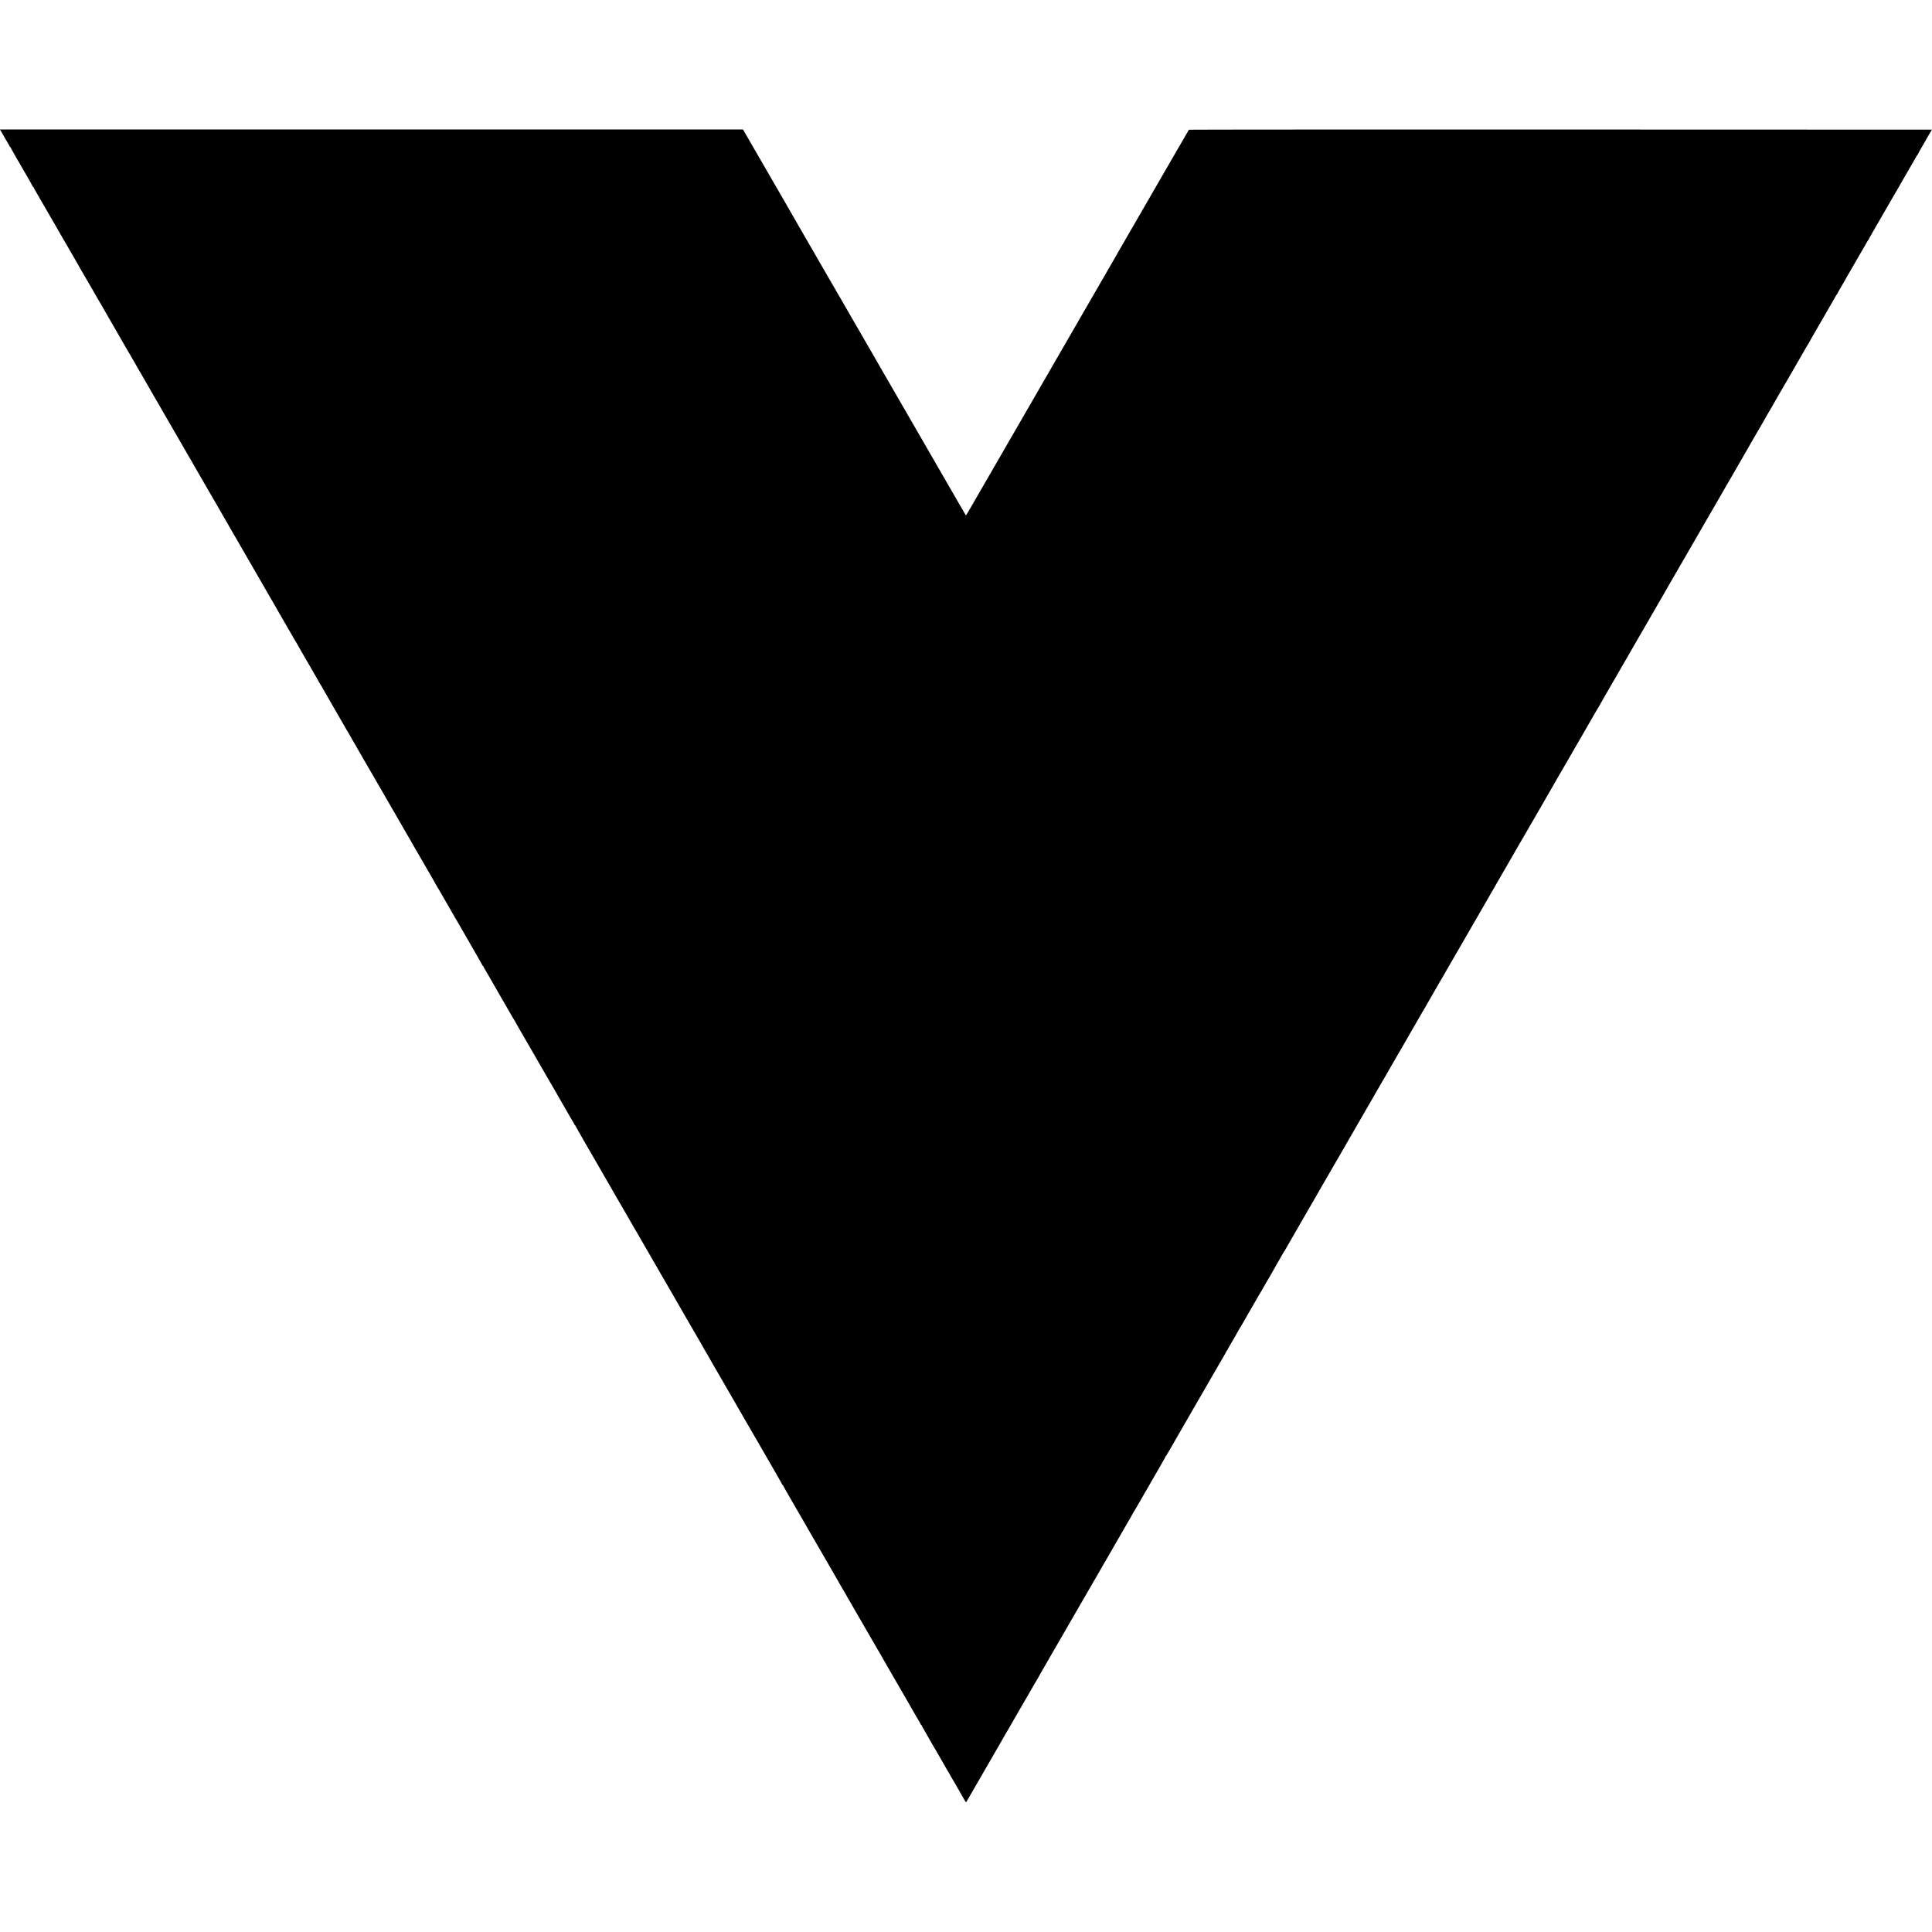
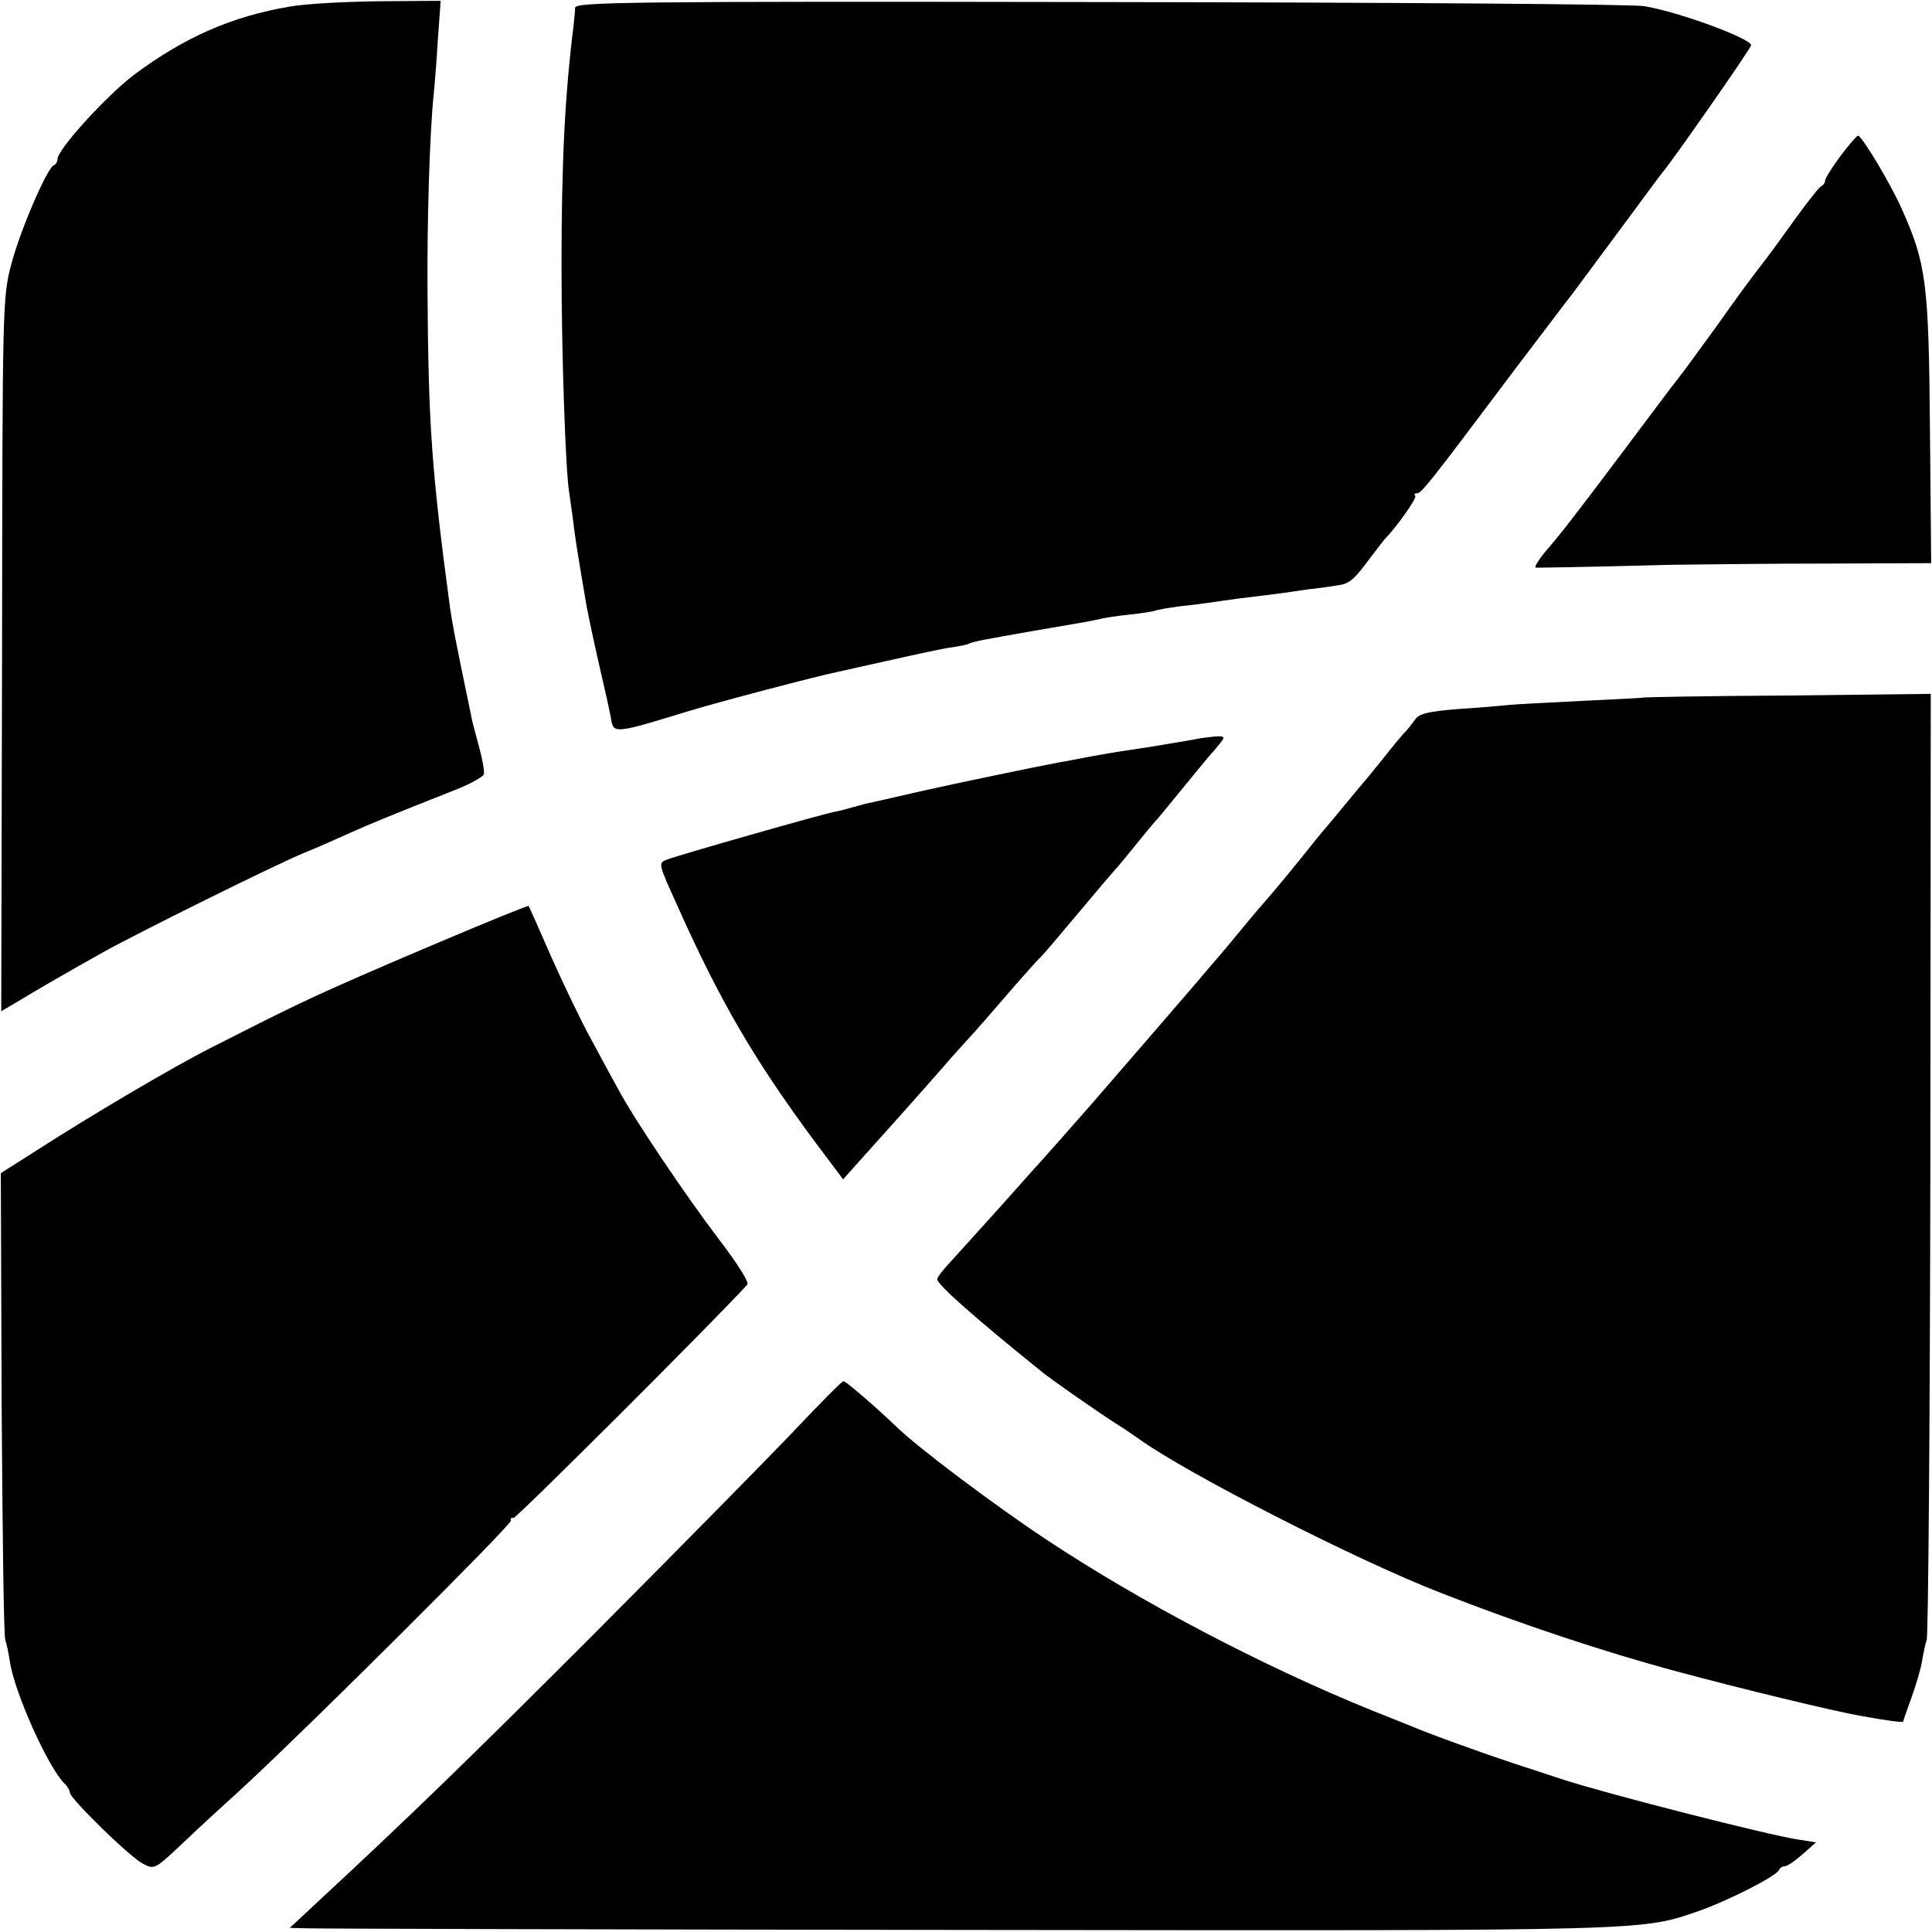
- <svg xmlns="http://www.w3.org/2000/svg" version="1.0" width="16pt" height="16pt" viewBox="0 0 16 16" preserveAspectRatio="xMidYMid meet">
-   <g transform="translate(0,16) scale(0.00032,-0.00032)" fill="#000000" stroke="none">
-     <path d="M18 46618 c45 -75 122 -207 122 -211 0 -2 25 -45 55 -95 30 -50 55 -96 55 -102 0 -5 5 -10 10 -10 6 0 10 -4 10 -9 0 -5 73 -135 161 -288 89 -153 173 -298 187 -323 14 -25 32 -57 41 -72 88 -149 187 -324 189 -335 2 -7 8 -13 13 -13 5 0 9 -4 9 -10 0 -5 46 -89 103 -187 175 -302 490 -846 507 -876 8 -16 20 -36 25 -45 28 -46 290 -498 339 -585 13 -23 74 -129 136 -236 61 -107 123 -215 137 -240 14 -25 29 -50 33 -56 5 -5 23 -37 40 -70 18 -33 38 -67 44 -75 11 -16 21 -33 63 -109 14 -25 29 -50 33 -56 4 -5 21 -35 38 -65 55 -100 261 -455 269 -465 4 -5 14 -21 20 -35 15 -29 41 -75 103 -180 24 -41 52 -88 60 -105 9 -16 57 -100 107 -185 112 -193 362 -626 380 -660 8 -14 23 -38 33 -55 11 -16 23 -37 27 -45 4 -8 26 -46 48 -85 23 -38 53 -90 67 -115 46 -81 64 -113 178 -310 62 -107 121 -210 132 -227 37 -67 56 -99 85 -148 16 -27 32 -57 36 -65 4 -8 15 -27 25 -42 9 -15 53 -89 96 -165 44 -76 177 -307 296 -513 120 -206 268 -463 330 -570 131 -227 117 -203 200 -348 36 -62 73 -125 82 -140 10 -15 21 -34 25 -42 4 -8 20 -37 36 -65 17 -27 38 -65 48 -82 49 -85 64 -111 87 -153 13 -25 28 -49 32 -55 4 -5 78 -134 165 -285 87 -151 166 -288 176 -305 10 -16 26 -43 35 -59 9 -17 125 -217 257 -445 132 -229 253 -441 270 -471 17 -30 45 -79 64 -108 18 -29 33 -54 33 -57 0 -2 20 -37 44 -77 24 -40 123 -212 221 -383 97 -170 190 -330 205 -355 16 -25 39 -65 53 -90 13 -25 81 -144 152 -265 70 -121 137 -238 150 -260 12 -22 37 -65 55 -95 18 -30 43 -73 55 -95 12 -22 48 -85 80 -140 77 -132 163 -280 190 -330 13 -22 71 -123 130 -225 59 -102 116 -199 126 -217 10 -17 29 -50 43 -72 15 -22 26 -43 26 -45 0 -2 27 -50 60 -106 33 -56 60 -103 60 -105 0 -2 55 -98 90 -155 8 -14 182 -316 239 -414 13 -22 45 -79 72 -124 27 -46 49 -86 49 -89 0 -2 14 -24 30 -48 16 -24 30 -46 30 -49 0 -5 74 -135 100 -176 5 -8 24 -42 43 -75 50 -88 58 -101 262 -455 104 -179 199 -345 213 -370 14 -25 28 -49 32 -55 4 -5 17 -26 28 -45 10 -19 62 -109 114 -200 114 -197 133 -230 170 -295 16 -27 33 -57 38 -65 17 -28 96 -165 103 -180 4 -8 16 -28 26 -45 10 -16 77 -131 148 -255 72 -124 181 -313 243 -420 62 -107 121 -209 131 -227 35 -62 323 -560 392 -678 38 -66 83 -145 100 -175 16 -30 33 -59 37 -65 4 -5 17 -27 29 -47 34 -61 56 -100 90 -156 17 -29 31 -55 31 -57 0 -2 17 -32 39 -67 21 -35 134 -229 251 -433 117 -203 235 -407 261 -451 27 -45 49 -85 49 -88 0 -4 8 -19 19 -34 15 -21 200 -341 309 -533 10 -19 33 -58 51 -87 17 -29 31 -54 31 -56 0 -2 25 -44 55 -94 30 -50 55 -95 55 -98 0 -4 6 -15 14 -23 7 -9 27 -41 43 -71 17 -30 170 -297 342 -594 171 -296 311 -542 311 -547 0 -5 5 -9 10 -9 6 0 10 -4 10 -10 0 -5 22 -47 49 -92 27 -46 58 -99 68 -118 24 -43 81 -140 93 -160 5 -8 66 -114 135 -235 69 -121 130 -227 135 -235 12 -21 259 -447 283 -490 10 -19 28 -47 38 -62 11 -14 19 -29 19 -32 0 -3 37 -69 83 -148 99 -170 305 -526 337 -583 13 -22 31 -53 41 -70 11 -16 22 -37 26 -45 7 -14 82 -146 103 -180 14 -24 181 -311 205 -355 13 -22 46 -80 75 -130 29 -49 64 -110 78 -135 14 -25 51 -88 82 -140 31 -52 59 -102 63 -110 4 -8 18 -33 31 -55 205 -353 284 -489 309 -535 17 -30 45 -78 62 -106 18 -28 36 -60 39 -72 4 -12 12 -22 17 -22 5 0 9 -4 9 -10 0 -5 109 -197 241 -427 133 -230 250 -431 259 -448 51 -90 222 -385 280 -485 37 -63 78 -135 92 -160 14 -25 67 -117 118 -205 51 -88 101 -175 111 -193 34 -58 55 -95 149 -257 51 -88 101 -173 110 -190 9 -16 76 -131 147 -255 72 -124 140 -241 151 -260 61 -108 281 -489 355 -615 38 -66 77 -133 87 -150 35 -63 91 -161 100 -175 14 -23 99 -169 128 -220 54 -97 135 -235 142 -245 4 -5 20 -32 35 -60 26 -48 238 -416 276 -480 10 -16 26 -46 37 -65 30 -53 382 -661 403 -695 10 -16 22 -37 26 -45 4 -8 26 -48 50 -88 24 -41 43 -75 43 -77 0 -2 22 -40 50 -85 27 -45 50 -84 50 -86 0 -3 38 -69 83 -147 84 -142 302 -520 340 -587 10 -19 34 -60 52 -90 18 -30 44 -75 57 -100 14 -25 45 -79 70 -120 25 -41 56 -96 70 -121 14 -25 77 -133 138 -240 62 -107 122 -210 132 -229 25 -43 310 -535 337 -581 11 -19 26 -45 34 -59 17 -32 238 -414 266 -460 11 -19 24 -41 28 -49 3 -7 75 -133 160 -278 84 -146 153 -269 153 -274 0 -5 5 -9 10 -9 6 0 10 -4 10 -10 0 -5 82 -150 181 -322 182 -314 201 -346 240 -415 12 -21 80 -139 152 -263 71 -124 141 -245 155 -270 14 -25 28 -49 32 -55 6 -8 145 -248 220 -380 37 -66 209 -362 229 -395 11 -19 24 -42 28 -49 4 -8 67 -118 140 -243 73 -125 133 -230 133 -233 0 -2 15 -28 33 -57 19 -29 47 -78 64 -108 17 -30 53 -93 79 -139 53 -90 82 -141 157 -272 82 -142 115 -199 381 -659 142 -245 268 -463 281 -485 12 -22 71 -125 132 -230 60 -104 172 -298 248 -430 76 -132 146 -253 156 -270 11 -16 22 -36 26 -44 3 -8 30 -54 60 -103 29 -49 53 -91 53 -93 0 -3 18 -34 40 -70 22 -36 40 -67 40 -69 0 -2 37 -66 81 -142 45 -77 98 -168 119 -204 20 -36 47 -81 58 -100 12 -19 27 -47 33 -62 6 -16 15 -28 20 -28 5 0 9 -4 9 -9 0 -6 63 -118 140 -251 77 -133 140 -243 140 -245 0 -2 18 -33 41 -70 22 -37 49 -83 60 -101 10 -19 29 -51 40 -71 25 -45 109 -189 126 -218 7 -11 17 -29 22 -40 6 -11 22 -38 35 -60 14 -22 37 -62 52 -90 14 -27 35 -62 45 -77 11 -14 19 -29 19 -32 0 -3 18 -35 40 -71 22 -36 40 -67 40 -69 0 -2 19 -35 42 -72 23 -38 55 -94 72 -124 26 -47 139 -244 171 -298 6 -9 21 -36 34 -60 28 -48 37 -51 51 -19 6 12 19 36 29 52 10 17 27 46 38 65 11 19 104 181 208 360 103 179 199 345 213 370 14 25 42 74 64 109 21 34 38 65 38 67 0 2 18 33 40 69 22 36 40 67 40 69 0 3 177 310 199 346 16 26 136 234 140 244 2 5 25 44 52 88 27 44 49 81 49 84 0 2 18 34 40 70 22 36 40 67 40 69 0 2 20 36 43 77 35 58 169 289 297 513 9 17 50 86 90 155 40 69 86 150 103 180 16 30 35 62 41 70 6 8 16 24 22 35 35 64 72 129 167 293 59 100 116 199 127 220 11 20 30 53 41 72 43 72 1070 1850 1121 1940 14 25 65 113 113 195 48 83 96 166 107 185 10 19 28 50 38 68 11 18 73 124 137 235 64 111 175 303 246 427 71 124 173 299 225 390 52 91 116 202 143 248 27 45 49 85 49 89 0 4 6 14 14 22 7 9 28 43 46 76 26 47 251 436 378 655 11 19 29 51 40 70 11 19 101 176 201 348 99 172 181 317 181 323 0 5 5 9 10 9 6 0 10 5 10 11 0 6 8 23 18 37 11 15 32 52 49 82 16 30 130 228 253 440 122 212 234 405 248 430 13 25 39 70 57 100 39 65 69 117 130 225 25 44 50 87 55 95 12 19 78 134 220 380 61 107 129 224 150 260 161 277 222 382 246 425 15 28 47 83 71 123 24 41 43 78 43 83 0 5 4 9 8 9 4 0 13 12 19 28 7 15 23 45 36 67 66 110 277 478 277 483 0 3 6 13 14 21 7 9 27 41 43 71 17 30 45 80 63 110 34 57 375 649 394 685 6 11 16 27 22 35 6 8 26 42 44 75 18 33 41 74 51 90 10 17 24 41 32 55 54 97 72 128 88 152 11 14 19 28 19 30 0 3 79 141 175 308 96 167 175 305 175 308 0 3 6 13 14 21 7 9 26 39 41 66 33 60 276 483 338 587 24 40 46 80 50 88 4 8 13 24 20 35 14 23 95 163 125 215 11 19 52 91 92 160 40 69 80 139 90 155 9 17 103 179 207 360 105 182 200 346 211 365 103 181 463 802 489 845 7 11 15 27 19 35 4 8 29 51 55 95 64 110 828 1433 848 1470 9 17 24 41 33 55 9 14 29 48 45 77 15 28 52 93 82 145 30 51 62 107 71 123 17 30 231 398 400 690 51 88 103 179 115 202 12 23 26 48 32 55 6 7 24 38 40 68 17 30 61 107 98 170 37 63 84 144 103 180 19 36 41 72 48 81 8 8 14 18 14 21 0 4 27 51 59 106 32 55 72 124 89 154 16 29 71 125 122 213 51 88 104 180 118 205 13 25 28 50 32 55 4 6 17 26 28 45 11 19 45 80 77 135 31 55 66 116 77 135 11 19 88 152 171 295 401 694 620 1072 650 1125 11 19 87 152 170 295 83 143 158 273 166 288 9 16 21 36 26 45 6 9 31 52 55 96 25 43 54 94 66 115 11 20 95 164 186 321 91 157 173 299 182 315 9 17 26 46 37 65 12 19 66 114 121 210 56 96 108 186 117 200 8 14 24 40 34 59 24 45 383 664 412 713 5 9 17 29 26 45 15 28 120 210 241 419 36 61 68 117 72 125 4 8 12 23 19 34 35 57 245 420 262 453 11 20 35 61 53 90 17 29 32 54 32 56 0 3 28 51 62 108 33 57 70 119 80 138 10 19 23 42 28 50 5 8 32 53 59 100 27 47 149 258 271 470 122 212 234 405 248 430 30 53 62 108 80 135 6 11 15 27 19 35 4 8 85 150 181 315 96 165 187 323 202 350 31 56 116 202 130 225 5 8 25 42 43 75 19 33 92 159 162 280 149 257 157 271 202 350 19 33 38 67 43 75 9 14 228 392 275 475 12 22 55 96 95 165 40 69 80 139 90 155 24 42 202 350 221 383 9 15 27 47 41 72 14 25 75 131 136 236 61 106 121 210 134 232 99 172 271 470 279 482 5 8 23 40 40 70 18 30 81 141 142 245 60 105 121 210 135 235 14 25 71 124 127 220 56 96 143 247 194 335 51 88 96 167 102 175 14 24 180 311 204 355 23 43 340 590 356 615 5 8 50 87 101 175 171 301 517 898 582 1008 25 43 46 81 46 83 0 2 12 23 27 47 14 23 40 67 56 97 16 30 35 62 42 70 7 8 15 22 18 30 4 8 20 38 37 65 16 28 33 57 37 65 6 12 111 196 143 250 5 8 55 95 112 193 57 98 113 195 126 215 12 20 27 46 32 57 6 11 14 27 20 35 5 8 76 130 156 270 80 140 165 287 187 325 23 39 52 90 66 115 13 25 30 52 37 61 8 8 14 18 14 21 0 4 41 77 92 165 50 87 175 302 276 478 101 176 208 360 236 408 28 49 67 117 86 152 19 35 41 70 48 77 6 6 12 15 12 19 0 7 124 224 167 291 12 21 23 40 23 42 0 2 21 40 46 83 26 43 55 92 64 109 54 95 327 568 354 614 19 30 45 75 59 100 71 128 82 145 89 148 4 2 8 8 8 13 0 5 42 82 94 172 311 538 496 858 518 897 14 25 40 70 58 100 18 30 42 71 53 90 10 19 79 139 152 265 73 127 142 246 153 265 10 19 43 76 72 125 29 50 63 108 75 130 65 116 80 140 87 143 4 2 8 8 8 12 0 8 114 212 140 250 6 8 14 24 20 35 5 11 54 97 108 190 l100 170 -9611 3 c-5286 1 -9614 -1 -9618 -5 -5 -6 -419 -719 -619 -1068 -89 -155 -267 -463 -323 -560 -38 -66 -81 -140 -95 -165 -31 -56 -263 -457 -526 -910 -110 -190 -224 -388 -254 -440 -29 -52 -61 -109 -71 -125 -23 -39 -243 -420 -268 -465 -11 -19 -204 -352 -428 -740 -224 -388 -477 -826 -563 -975 -85 -148 -185 -322 -222 -385 -37 -63 -120 -207 -185 -320 -65 -113 -177 -306 -248 -430 -72 -124 -172 -297 -222 -385 -51 -88 -142 -245 -202 -350 -131 -226 -247 -427 -408 -705 -65 -113 -249 -432 -410 -710 -160 -278 -388 -673 -506 -877 -118 -205 -216 -373 -219 -373 -3 0 -52 82 -109 183 -58 100 -144 250 -192 332 -95 164 -402 696 -647 1120 -85 149 -228 396 -317 550 -212 365 -982 1700 -1008 1745 -10 19 -43 76 -72 125 -29 50 -64 110 -77 135 -14 25 -63 110 -110 190 -47 80 -96 165 -110 190 -14 25 -99 171 -188 325 -89 154 -174 300 -188 325 -13 25 -64 113 -112 195 -48 83 -140 242 -205 355 -65 113 -183 317 -263 454 -79 137 -152 264 -163 282 -50 89 -335 583 -354 614 -12 19 -34 58 -50 85 -15 28 -129 226 -253 440 -124 215 -235 408 -247 430 -12 22 -69 121 -127 220 -58 99 -226 389 -373 645 -148 256 -324 561 -392 678 -67 117 -134 232 -147 255 -13 23 -33 59 -46 80 l-22 37 -9615 0 -9615 0 20 -32z" />
+ <svg xmlns="http://www.w3.org/2000/svg" version="1.0" width="470pt" height="470pt" viewBox="0 0 470 470" preserveAspectRatio="xMidYMid meet">
+   <g transform="translate(0,470) scale(0.1,-0.1)" fill="#000000" stroke="none">
+     <path d="M705 4684 c-142 -24 -257 -75 -379 -166 -66 -50 -186 -181 -186 -205 0 -6 -4 -13 -9 -15 -16 -6 -81 -156 -103 -239 -22 -83 -22 -92 -23 -952 l-2 -867 36 21 c42 26 134 79 211 122 84 47 417 212 487 241 35 14 86 37 115 50 49 22 95 41 262 107 32 13 60 29 63 35 2 6 -3 36 -11 65 -8 30 -18 65 -20 79 -42 201 -45 221 -51 260 -45 335 -53 446 -55 775 -1 170 5 377 15 475 2 19 7 78 10 131 l7 97 -148 -1 c-82 -1 -180 -6 -219 -13z" />
+     <path d="M1399 4681 c0 -9 -2 -29 -4 -46 -21 -169 -29 -332 -29 -580 0 -218 10 -507 19 -555 2 -14 6 -43 9 -65 4 -35 9 -69 33 -210 3 -16 16 -79 30 -140 14 -60 28 -122 30 -137 6 -33 12 -32 188 22 68 21 315 86 365 96 14 3 72 16 130 29 58 13 122 27 144 30 21 3 41 7 45 10 4 2 21 6 37 9 35 7 197 35 239 42 17 3 37 7 45 9 8 2 39 7 69 10 30 3 57 8 60 9 3 2 31 7 61 11 30 3 66 8 80 10 30 5 94 13 153 20 23 3 58 8 77 11 19 2 50 6 67 9 36 4 44 11 88 70 17 22 32 42 35 45 27 27 78 99 73 104 -4 3 -2 6 4 6 11 0 27 20 241 305 67 88 128 169 137 180 8 11 60 81 115 155 55 74 103 140 108 145 27 33 212 298 212 305 0 16 -175 81 -260 95 -25 5 -620 9 -1322 10 -1163 2 -1278 0 -1279 -14z" />
+     <path d="M4477 4320 c-20 -27 -37 -54 -37 -59 0 -5 -4 -11 -8 -13 -5 -1 -33 -37 -63 -78 -59 -82 -59 -82 -92 -125 -13 -16 -59 -79 -102 -140 -44 -60 -85 -117 -92 -125 -7 -8 -66 -87 -132 -175 -133 -177 -153 -202 -195 -251 -15 -19 -24 -34 -20 -35 9 0 104 1 329 7 72 1 243 3 382 3 l251 1 -3 328 c-3 357 -9 401 -70 537 -28 62 -96 175 -105 175 -3 0 -22 -22 -43 -50z" />
+     <path d="M3997 3003 c-1 -1 -67 -4 -147 -8 -80 -4 -161 -8 -180 -10 -19 -2 -75 -7 -125 -10 -71 -6 -92 -11 -102 -25 -8 -11 -19 -25 -26 -32 -7 -7 -30 -35 -52 -63 -22 -27 -42 -52 -45 -55 -3 -3 -25 -30 -50 -60 -25 -30 -47 -57 -50 -60 -3 -3 -32 -39 -65 -80 -33 -41 -67 -81 -75 -90 -8 -9 -33 -38 -55 -65 -22 -27 -58 -70 -80 -95 -22 -26 -51 -60 -65 -76 -37 -43 -106 -123 -223 -258 -27 -31 -130 -148 -142 -160 -5 -6 -46 -52 -90 -101 -44 -49 -95 -105 -112 -124 -18 -19 -33 -38 -33 -43 0 -13 93 -95 253 -224 23 -19 129 -93 180 -126 23 -14 48 -32 57 -38 116 -84 531 -296 735 -375 194 -76 399 -144 570 -190 167 -45 379 -96 450 -109 66 -12 105 -17 105 -14 0 2 9 28 20 58 11 30 23 71 26 90 3 19 8 42 11 50 4 8 8 530 9 1158 l1 1144 -349 -4 c-192 -1 -350 -4 -351 -5z" />
+     <path d="M2920 2904 c-14 -3 -50 -9 -80 -14 -30 -5 -73 -12 -95 -15 -22 -3 -62 -10 -90 -15 -27 -5 -61 -12 -75 -14 -69 -13 -247 -50 -345 -72 -60 -14 -118 -27 -128 -29 -10 -3 -27 -7 -37 -10 -10 -3 -28 -8 -40 -10 -28 -5 -379 -105 -407 -116 -22 -8 -22 -9 22 -106 106 -238 189 -380 337 -580 l69 -92 42 47 c23 26 47 52 52 58 22 24 141 158 158 178 10 12 33 37 50 56 18 19 63 71 101 115 38 44 72 82 76 85 4 3 44 50 90 105 46 55 86 102 89 105 3 3 22 25 42 50 20 25 45 55 55 67 11 12 26 30 34 40 51 62 105 129 110 133 3 3 11 13 19 23 15 18 10 19 -49 11z" />
+     <path d="M1225 2473 c-72 -29 -282 -118 -345 -146 -135 -59 -180 -81 -365 -175 -93 -47 -290 -163 -436 -257 l-77 -49 2 -560 c2 -309 5 -568 9 -576 3 -8 8 -32 11 -52 11 -75 92 -255 132 -296 8 -7 14 -18 14 -23 0 -14 146 -157 178 -173 27 -14 29 -13 88 42 33 32 105 98 160 148 165 153 649 635 647 645 -2 5 1 8 6 6 7 -1 492 483 569 568 5 5 -23 50 -69 110 -82 108 -206 292 -245 365 -14 25 -43 79 -65 120 -23 41 -66 131 -97 200 -30 69 -55 125 -56 126 -1 1 -28 -10 -61 -23z" />
+     <path d="M1920 1207 c-69 -72 -283 -289 -475 -482 -308 -308 -446 -442 -680 -659 l-60 -56 40 -1 c22 -1 748 -3 1613 -4 1685 -2 1632 -3 1780 48 72 26 185 84 190 98 2 5 8 9 14 9 6 0 25 13 43 29 l33 29 -44 7 c-73 11 -457 109 -569 145 -33 11 -89 29 -125 41 -61 20 -201 70 -245 89 -11 4 -54 22 -95 38 -265 107 -566 265 -795 417 -124 82 -313 224 -363 273 -49 47 -124 112 -130 112 -4 0 -63 -60 -132 -133z" />
  </g>
</svg>
